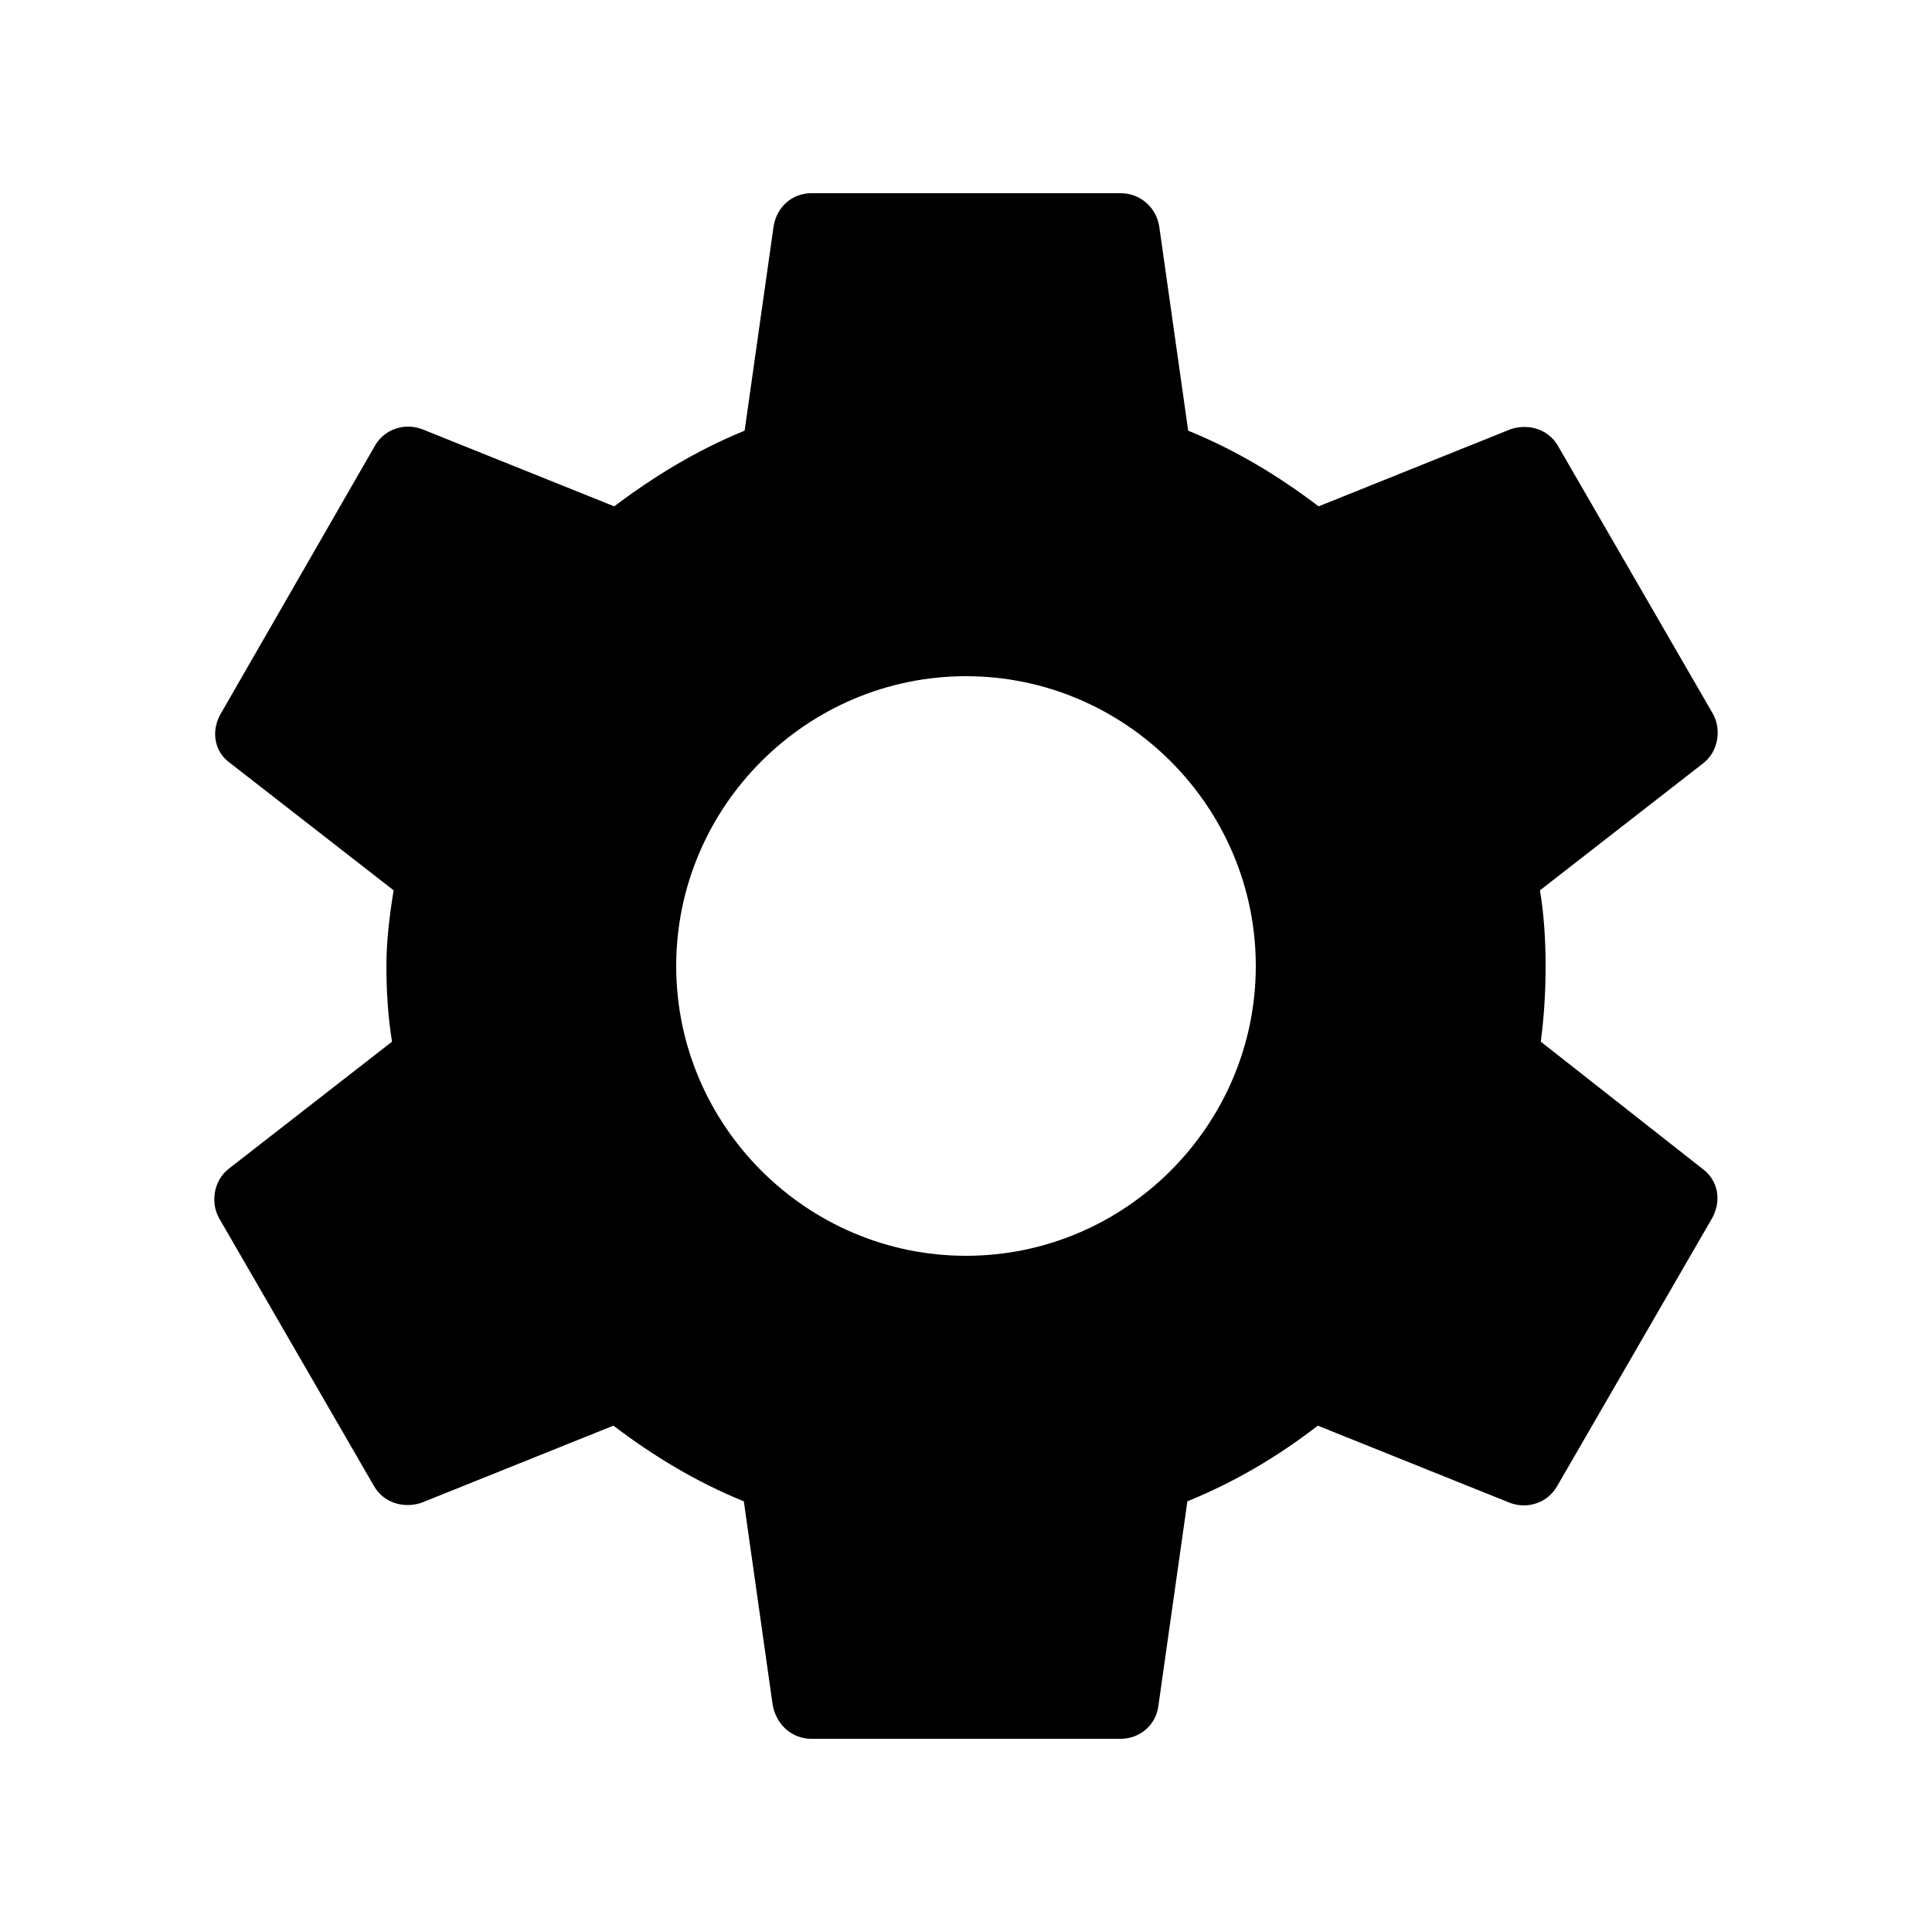
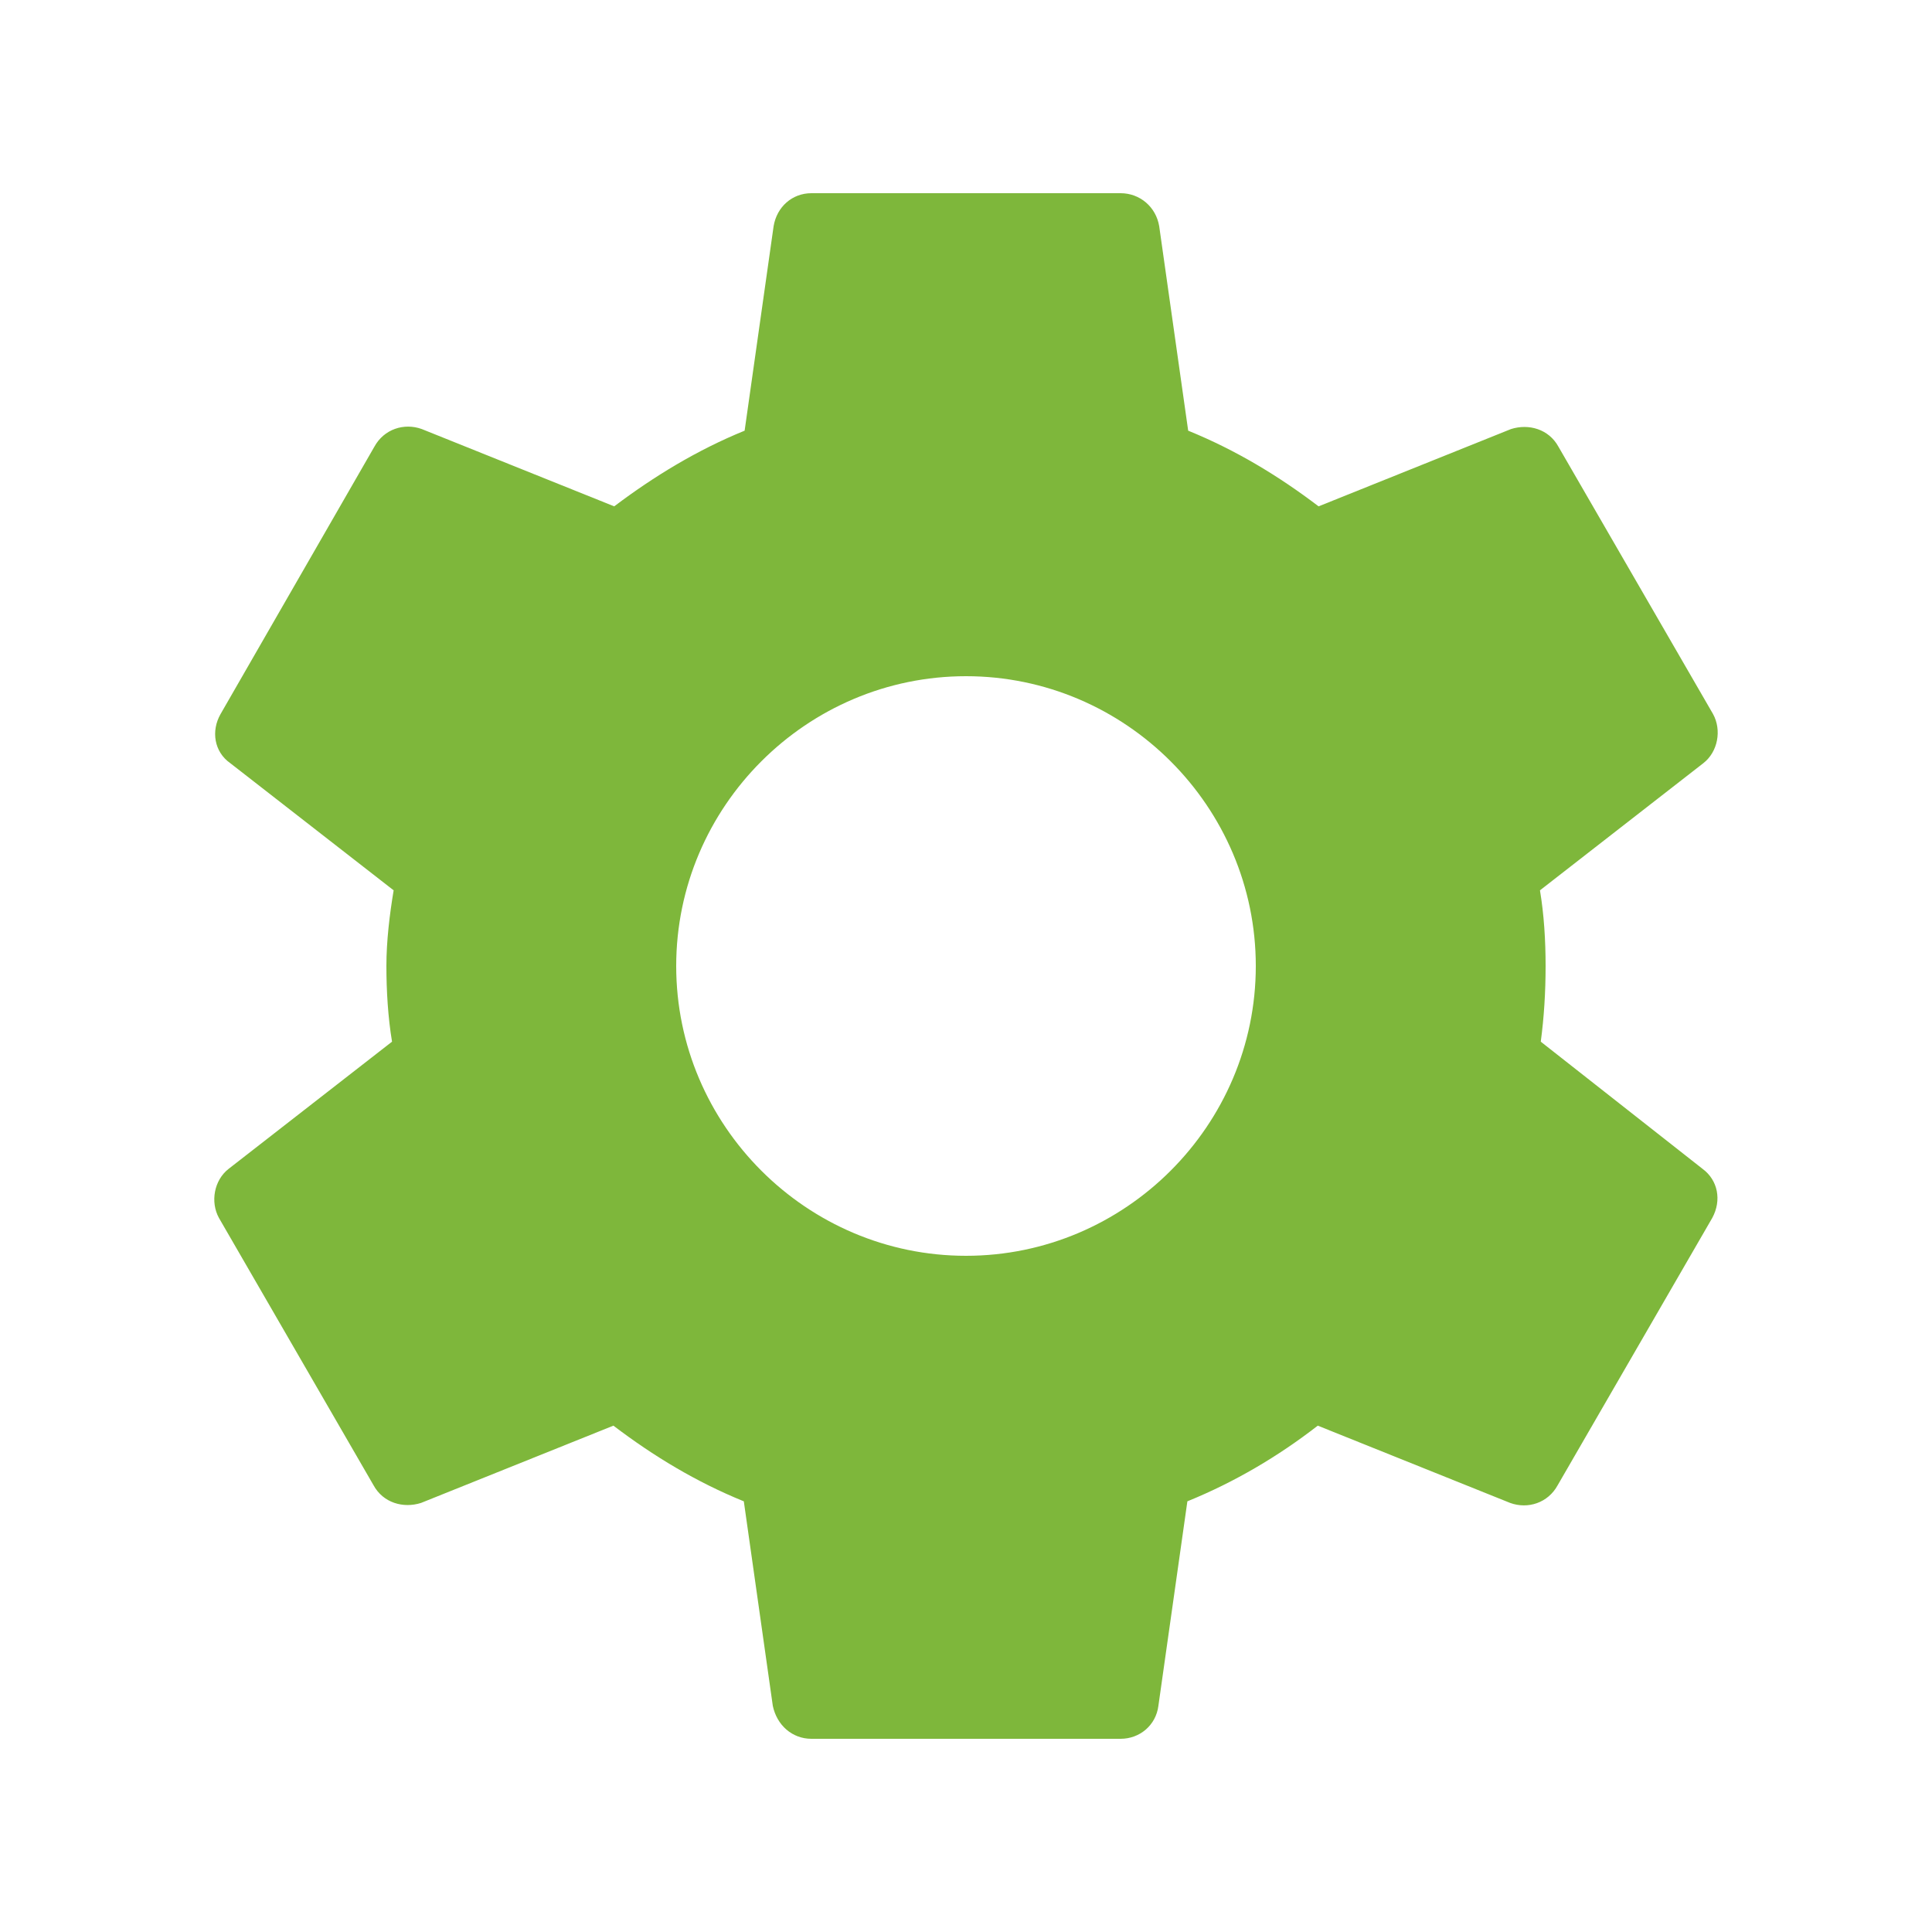
<svg xmlns="http://www.w3.org/2000/svg" enable-background="new 0 0 24 24" height="24" viewBox="0 0 24 24" width="24">
  <g>
    <path d="M0,0h24v24H0V0z" fill="none" />
-     <path d="M19.14,12.94c0.04-0.3,0.06-0.61,0.06-0.94c0-0.32-0.02-0.64-0.07-0.94l2.03-1.58c0.18-0.14,0.23-0.41,0.12-0.61 l-1.92-3.32c-0.12-0.22-0.37-0.29-0.59-0.22l-2.39,0.96c-0.5-0.38-1.03-0.7-1.62-0.94L14.4,2.81c-0.04-0.24-0.24-0.41-0.48-0.41 h-3.84c-0.24,0-0.43,0.17-0.47,0.41L9.25,5.35C8.66,5.59,8.12,5.92,7.63,6.29L5.24,5.33c-0.22-0.08-0.47,0-0.59,0.22L2.74,8.87 C2.62,9.08,2.66,9.34,2.86,9.48l2.03,1.58C4.84,11.36,4.8,11.69,4.8,12s0.02,0.64,0.07,0.94l-2.03,1.58 c-0.18,0.14-0.23,0.41-0.12,0.61l1.92,3.32c0.12,0.22,0.37,0.29,0.59,0.22l2.39-0.96c0.5,0.38,1.03,0.7,1.62,0.94l0.36,2.54 c0.05,0.24,0.24,0.41,0.48,0.41h3.84c0.24,0,0.44-0.17,0.47-0.41l0.36-2.54c0.59-0.24,1.13-0.56,1.62-0.94l2.39,0.96 c0.22,0.08,0.47,0,0.59-0.22l1.92-3.32c0.12-0.22,0.07-0.47-0.12-0.61L19.14,12.94z M12,15.6c-1.98,0-3.6-1.62-3.6-3.6 s1.62-3.6,3.6-3.6s3.6,1.62,3.6,3.6S13.98,15.6,12,15.6z" />
+     <path d="M19.14,12.94c0.04-0.3,0.06-0.61,0.06-0.94c0-0.32-0.02-0.64-0.07-0.94l2.03-1.58c0.18-0.14,0.23-0.41,0.12-0.61 l-1.92-3.32c-0.12-0.22-0.37-0.29-0.59-0.22l-2.39,0.96c-0.5-0.38-1.03-0.7-1.62-0.94L14.4,2.81c-0.04-0.24-0.24-0.41-0.48-0.41 h-3.84c-0.24,0-0.43,0.17-0.47,0.41L9.25,5.35C8.66,5.59,8.12,5.92,7.63,6.29L5.24,5.33c-0.22-0.08-0.47,0-0.59,0.22L2.74,8.87 C2.62,9.08,2.66,9.34,2.86,9.48l2.03,1.58C4.84,11.36,4.8,11.69,4.8,12s0.02,0.64,0.07,0.94l-2.03,1.58 c-0.18,0.14-0.23,0.41-0.12,0.61l1.92,3.32c0.12,0.22,0.37,0.29,0.59,0.22l2.39-0.96c0.5,0.38,1.03,0.7,1.62,0.94l0.36,2.54 c0.05,0.24,0.24,0.41,0.48,0.41h3.84c0.24,0,0.44-0.17,0.47-0.41l0.36-2.54c0.59-0.24,1.13-0.56,1.62-0.94l2.39,0.96 c0.22,0.08,0.47,0,0.59-0.22l1.92-3.32c0.12-0.22,0.07-0.47-0.12-0.61L19.14,12.94z M12,15.6c-1.98,0-3.6-1.62-3.6-3.6 s1.62-3.6,3.6-3.6s3.6,1.62,3.6,3.6S13.98,15.6,12,15.6z" fill="#7eb73b" />
  </g>
</svg>
